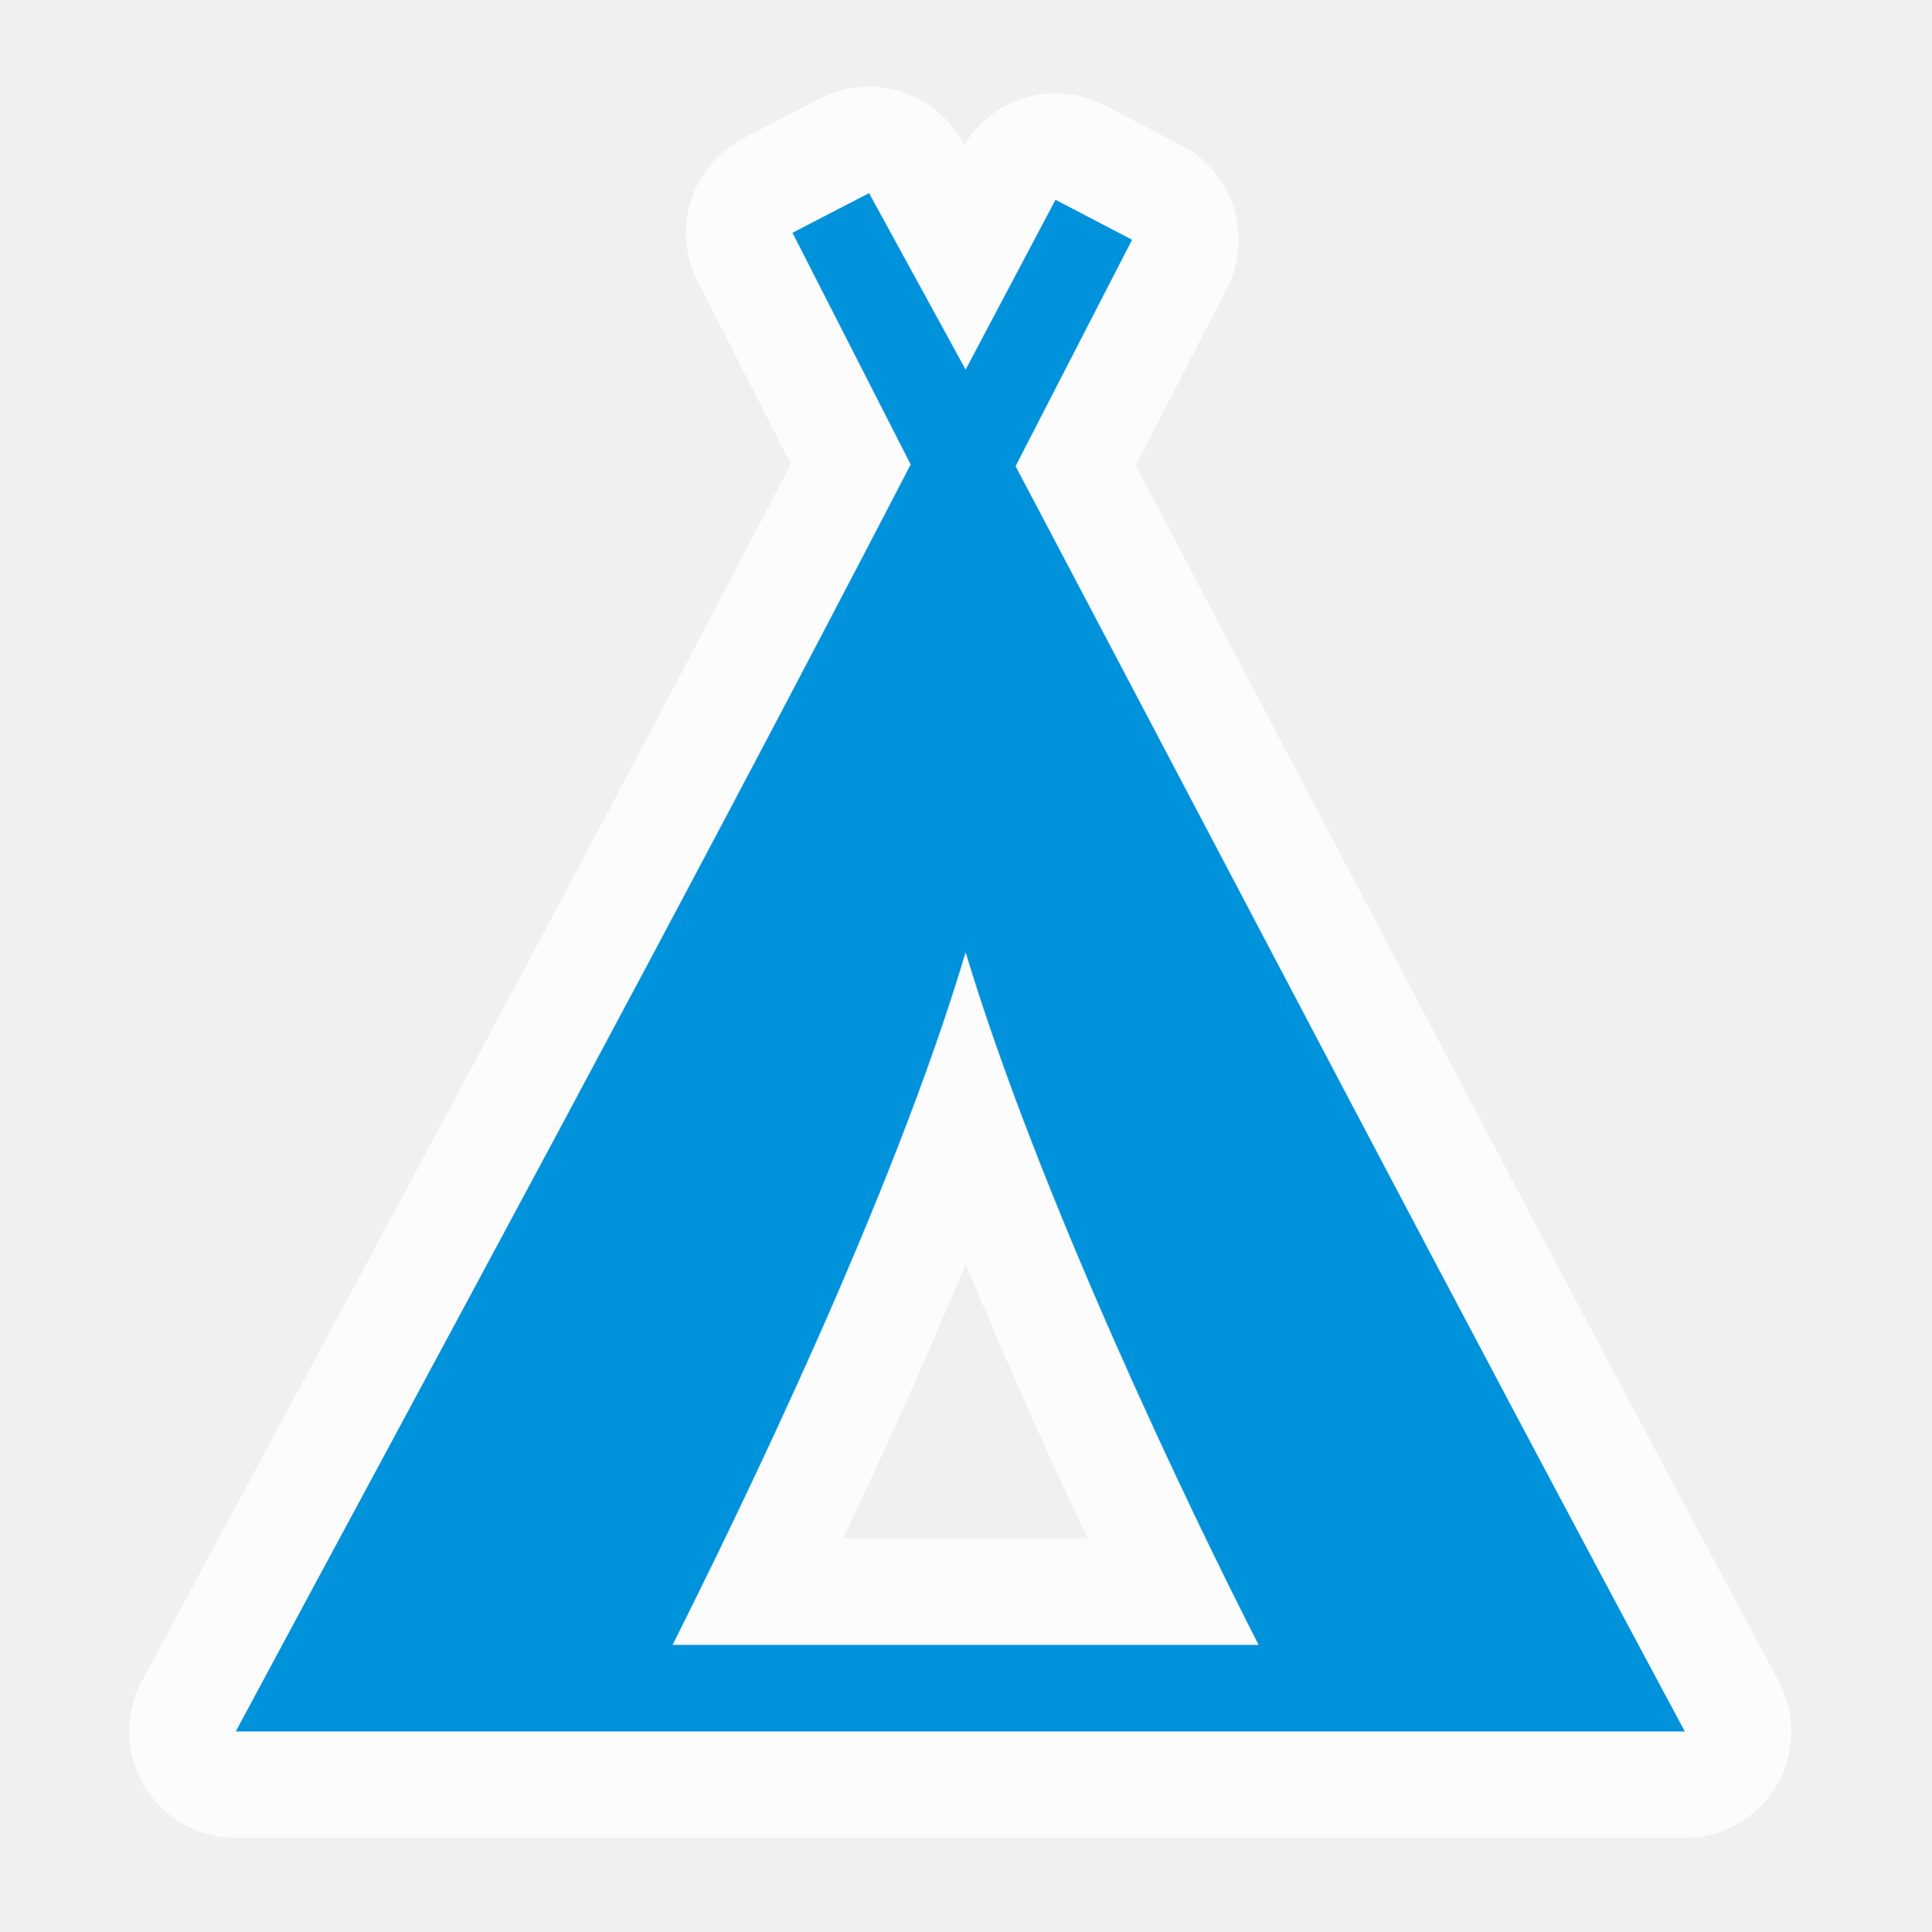
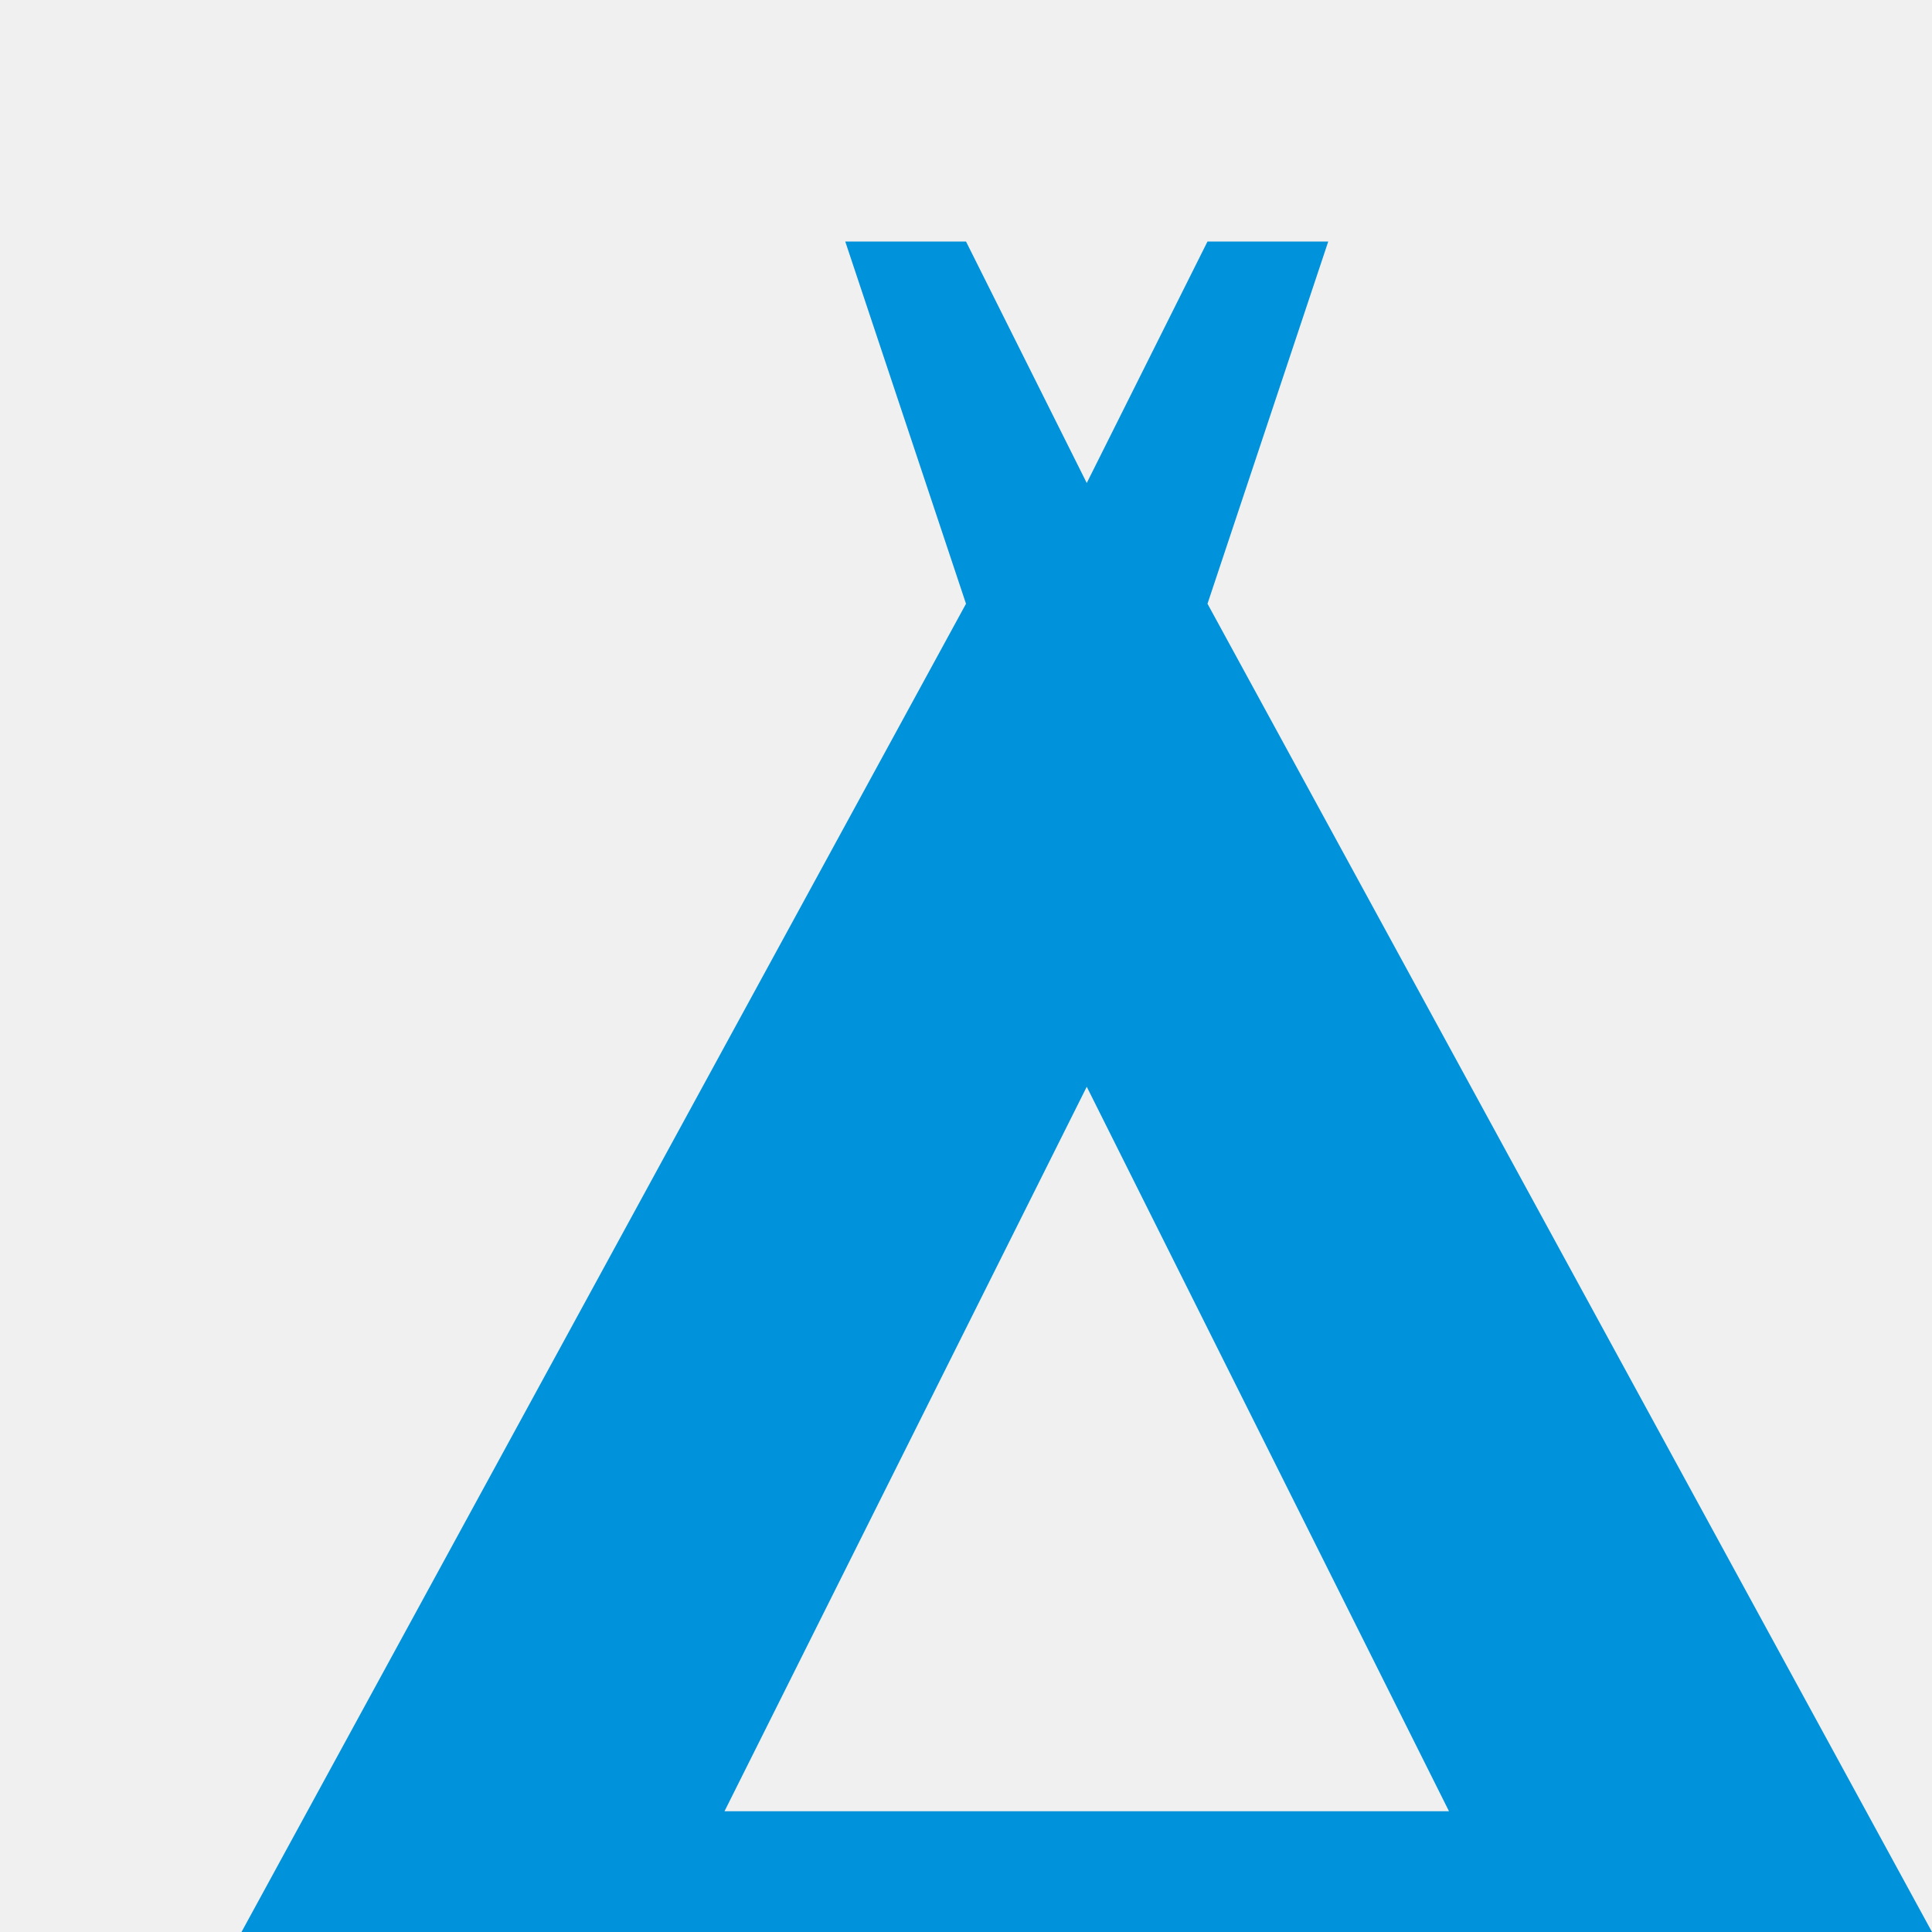
- <svg xmlns="http://www.w3.org/2000/svg" version="1.0" width="580" height="580">
-   <path white-space="normal" isolation="auto" mix-blend-mode="normal" id="path4136" d="m 238,69.9 35.5,69.6 C 201.856,277.571 133.965,402.34 70.8,520 l 434.2,0 0,0 1,0 C 438.248,393.741 371.883,266.725 305,140 L 340,72 317,60 290,111 261,58 Z M 378,494 202,494 c 20,-40 66,-134 88,-208 22,73 67,167 88,208 z" solid-color="#000000" color-interpolation-filters="linearRGB" opacity="0.8" filter-gaussianBlur-deviation="0" color="#000000" image-rendering="auto" color-rendering="auto" stroke-width="64" color-interpolation="sRGB" solid-opacity="1" fill="none" stroke-linejoin="round" filter-blend-mode="normal" stroke="#ffffff" shape-rendering="auto" />
-   <path d="m 238,69.9 35.5,69.6 C 201.856,277.571 133.965,402.34 70.8,520 l 434.2,0 0,0 1,0 C 438.248,393.741 371.883,266.725 305,140 L 340,72 317,60 290,111 261,58 Z M 378,494 202,494 c 20,-40 66,-134 88,-208 22,73 67,167 88,208 z" id="path2443" mix-blend-mode="normal" isolation="auto" white-space="normal" fill="#0092da" color-rendering="auto" solid-opacity="1" color-interpolation-filters="linearRGB" shape-rendering="auto" fill-rule="evenodd" image-rendering="auto" color-interpolation="sRGB" color="#000000" solid-color="#000000" />
+ <svg xmlns="http://www.w3.org/2000/svg" version="1.1" width="16" height="16" viewBox="0 0 16 16">
+   <path d="M 15,15 9,4 10,1 9,1 8,3 7,1 6,1 7,4 1,15 z m -7,-7 3,6 -6,0 z" style="fill:#0092da;fill-rule:evenodd" transform="translate(1,1)" />
</svg>
